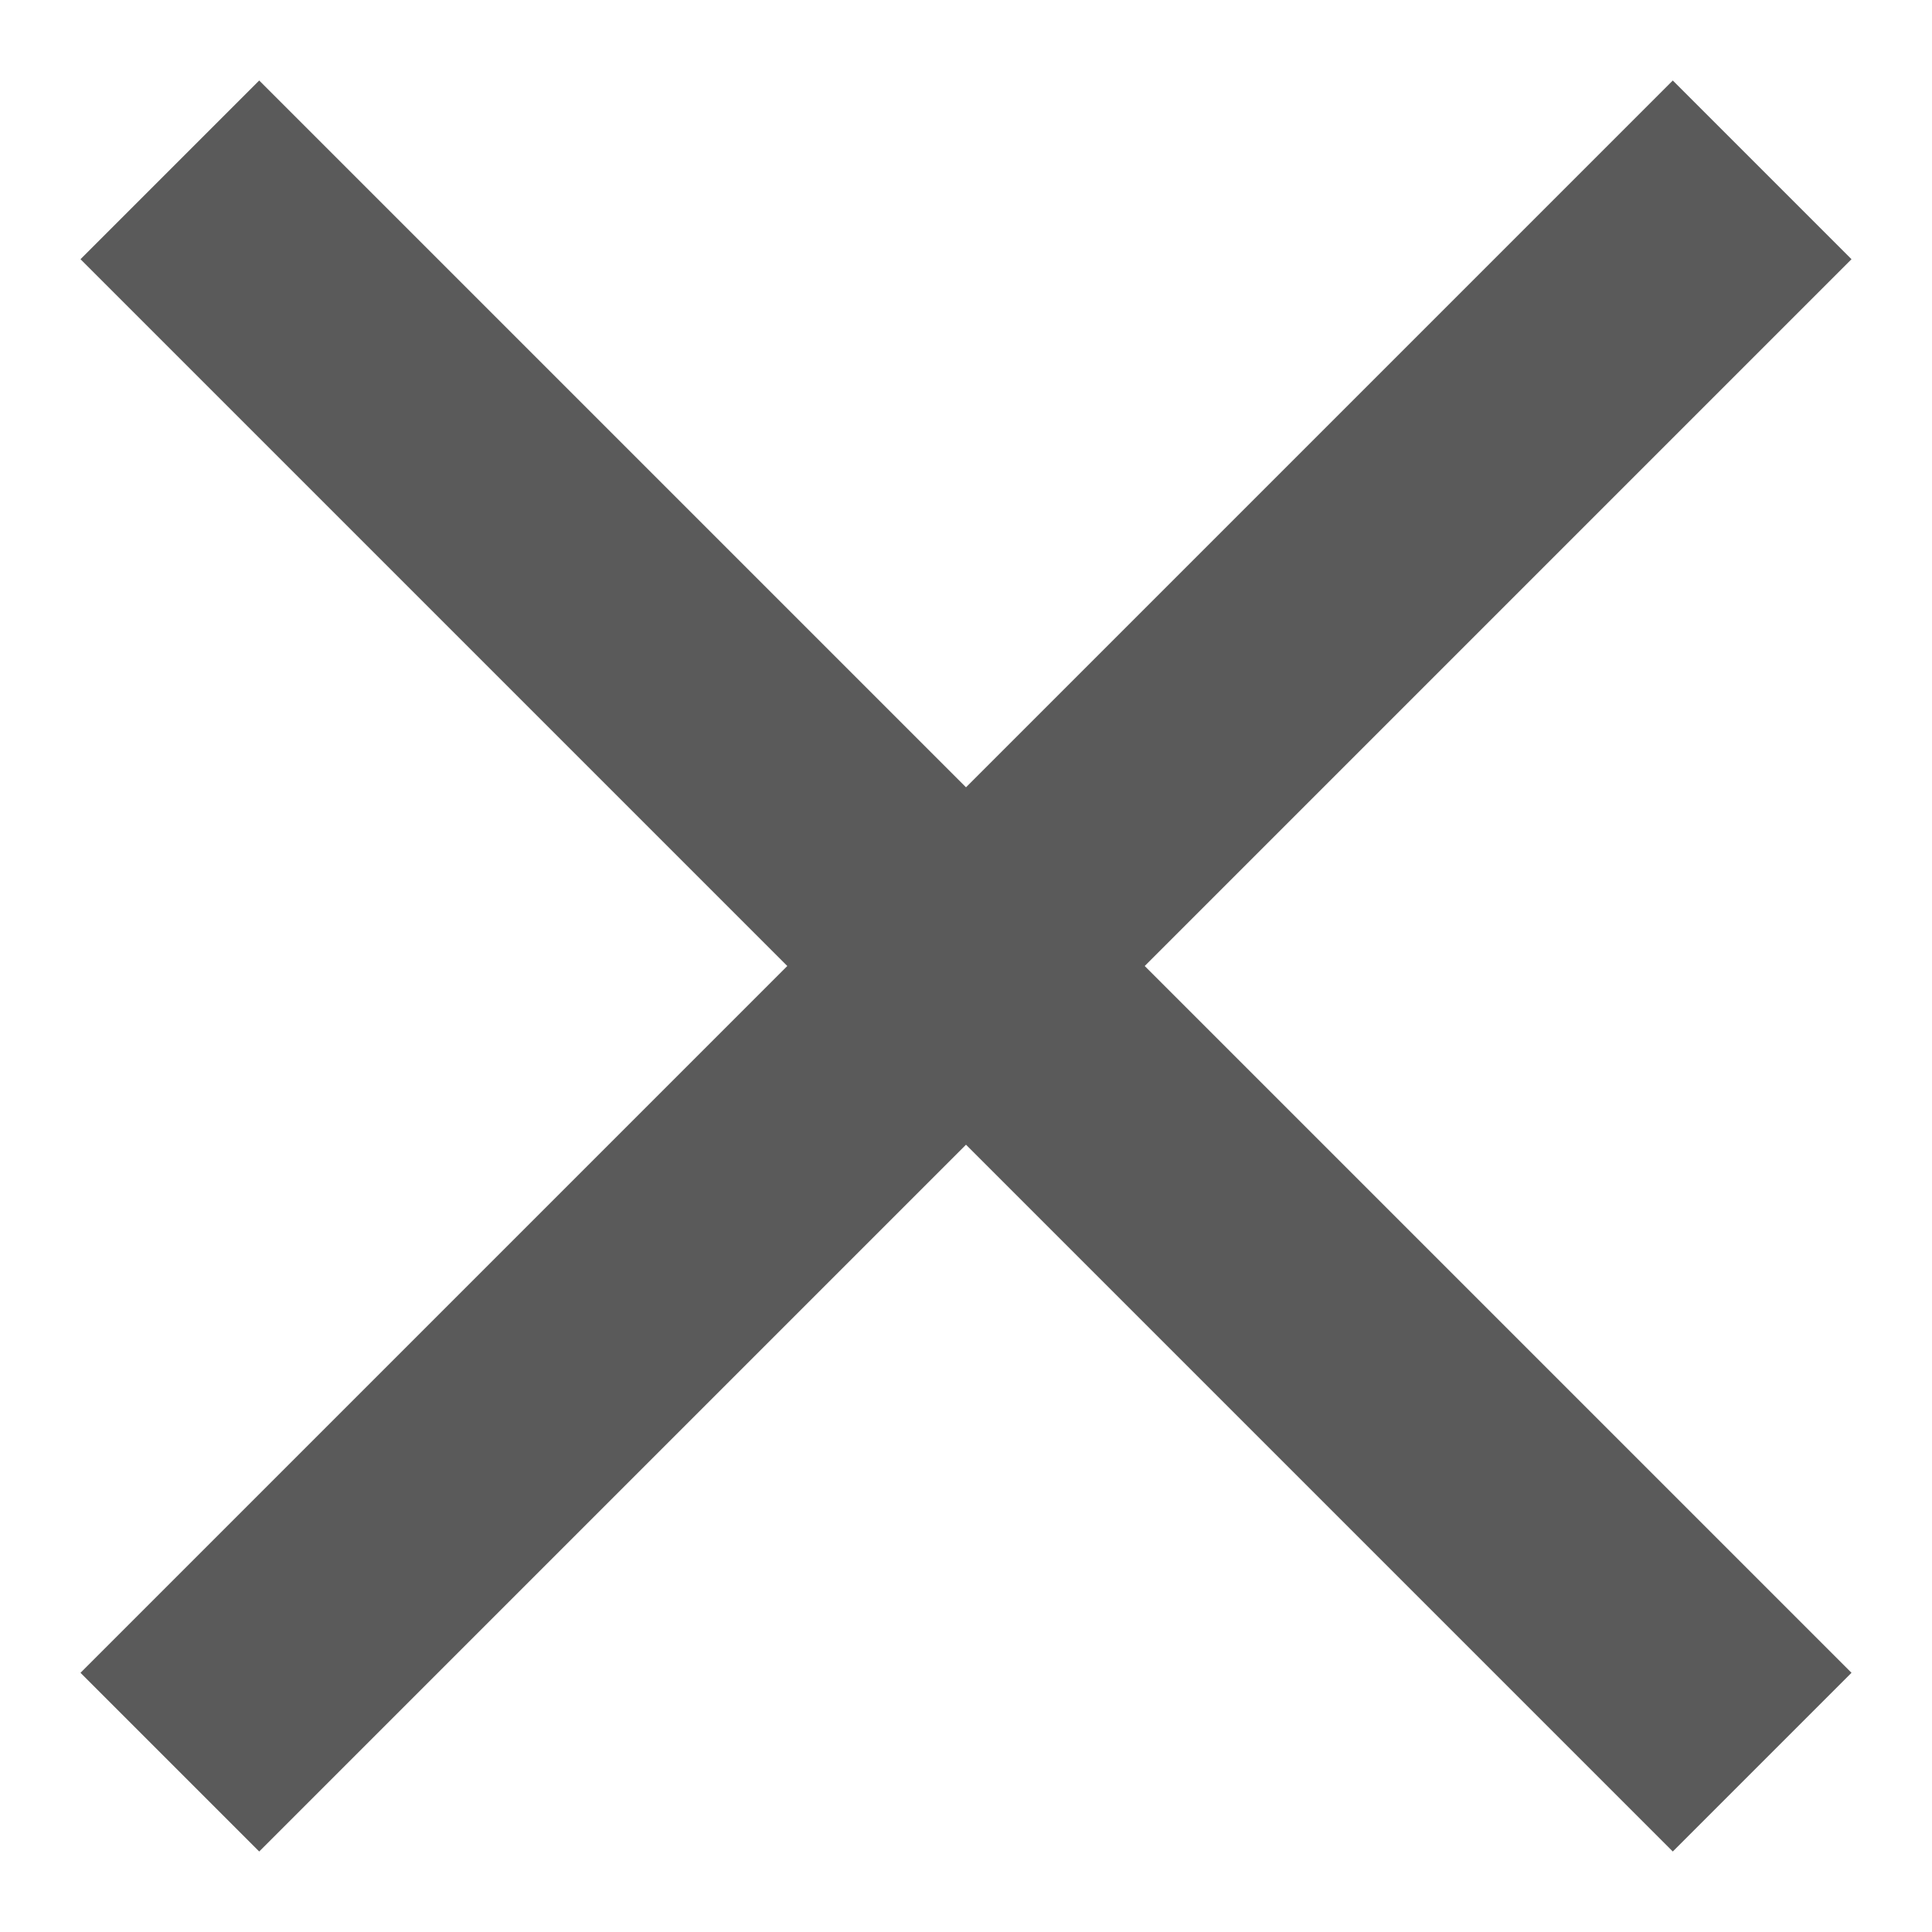
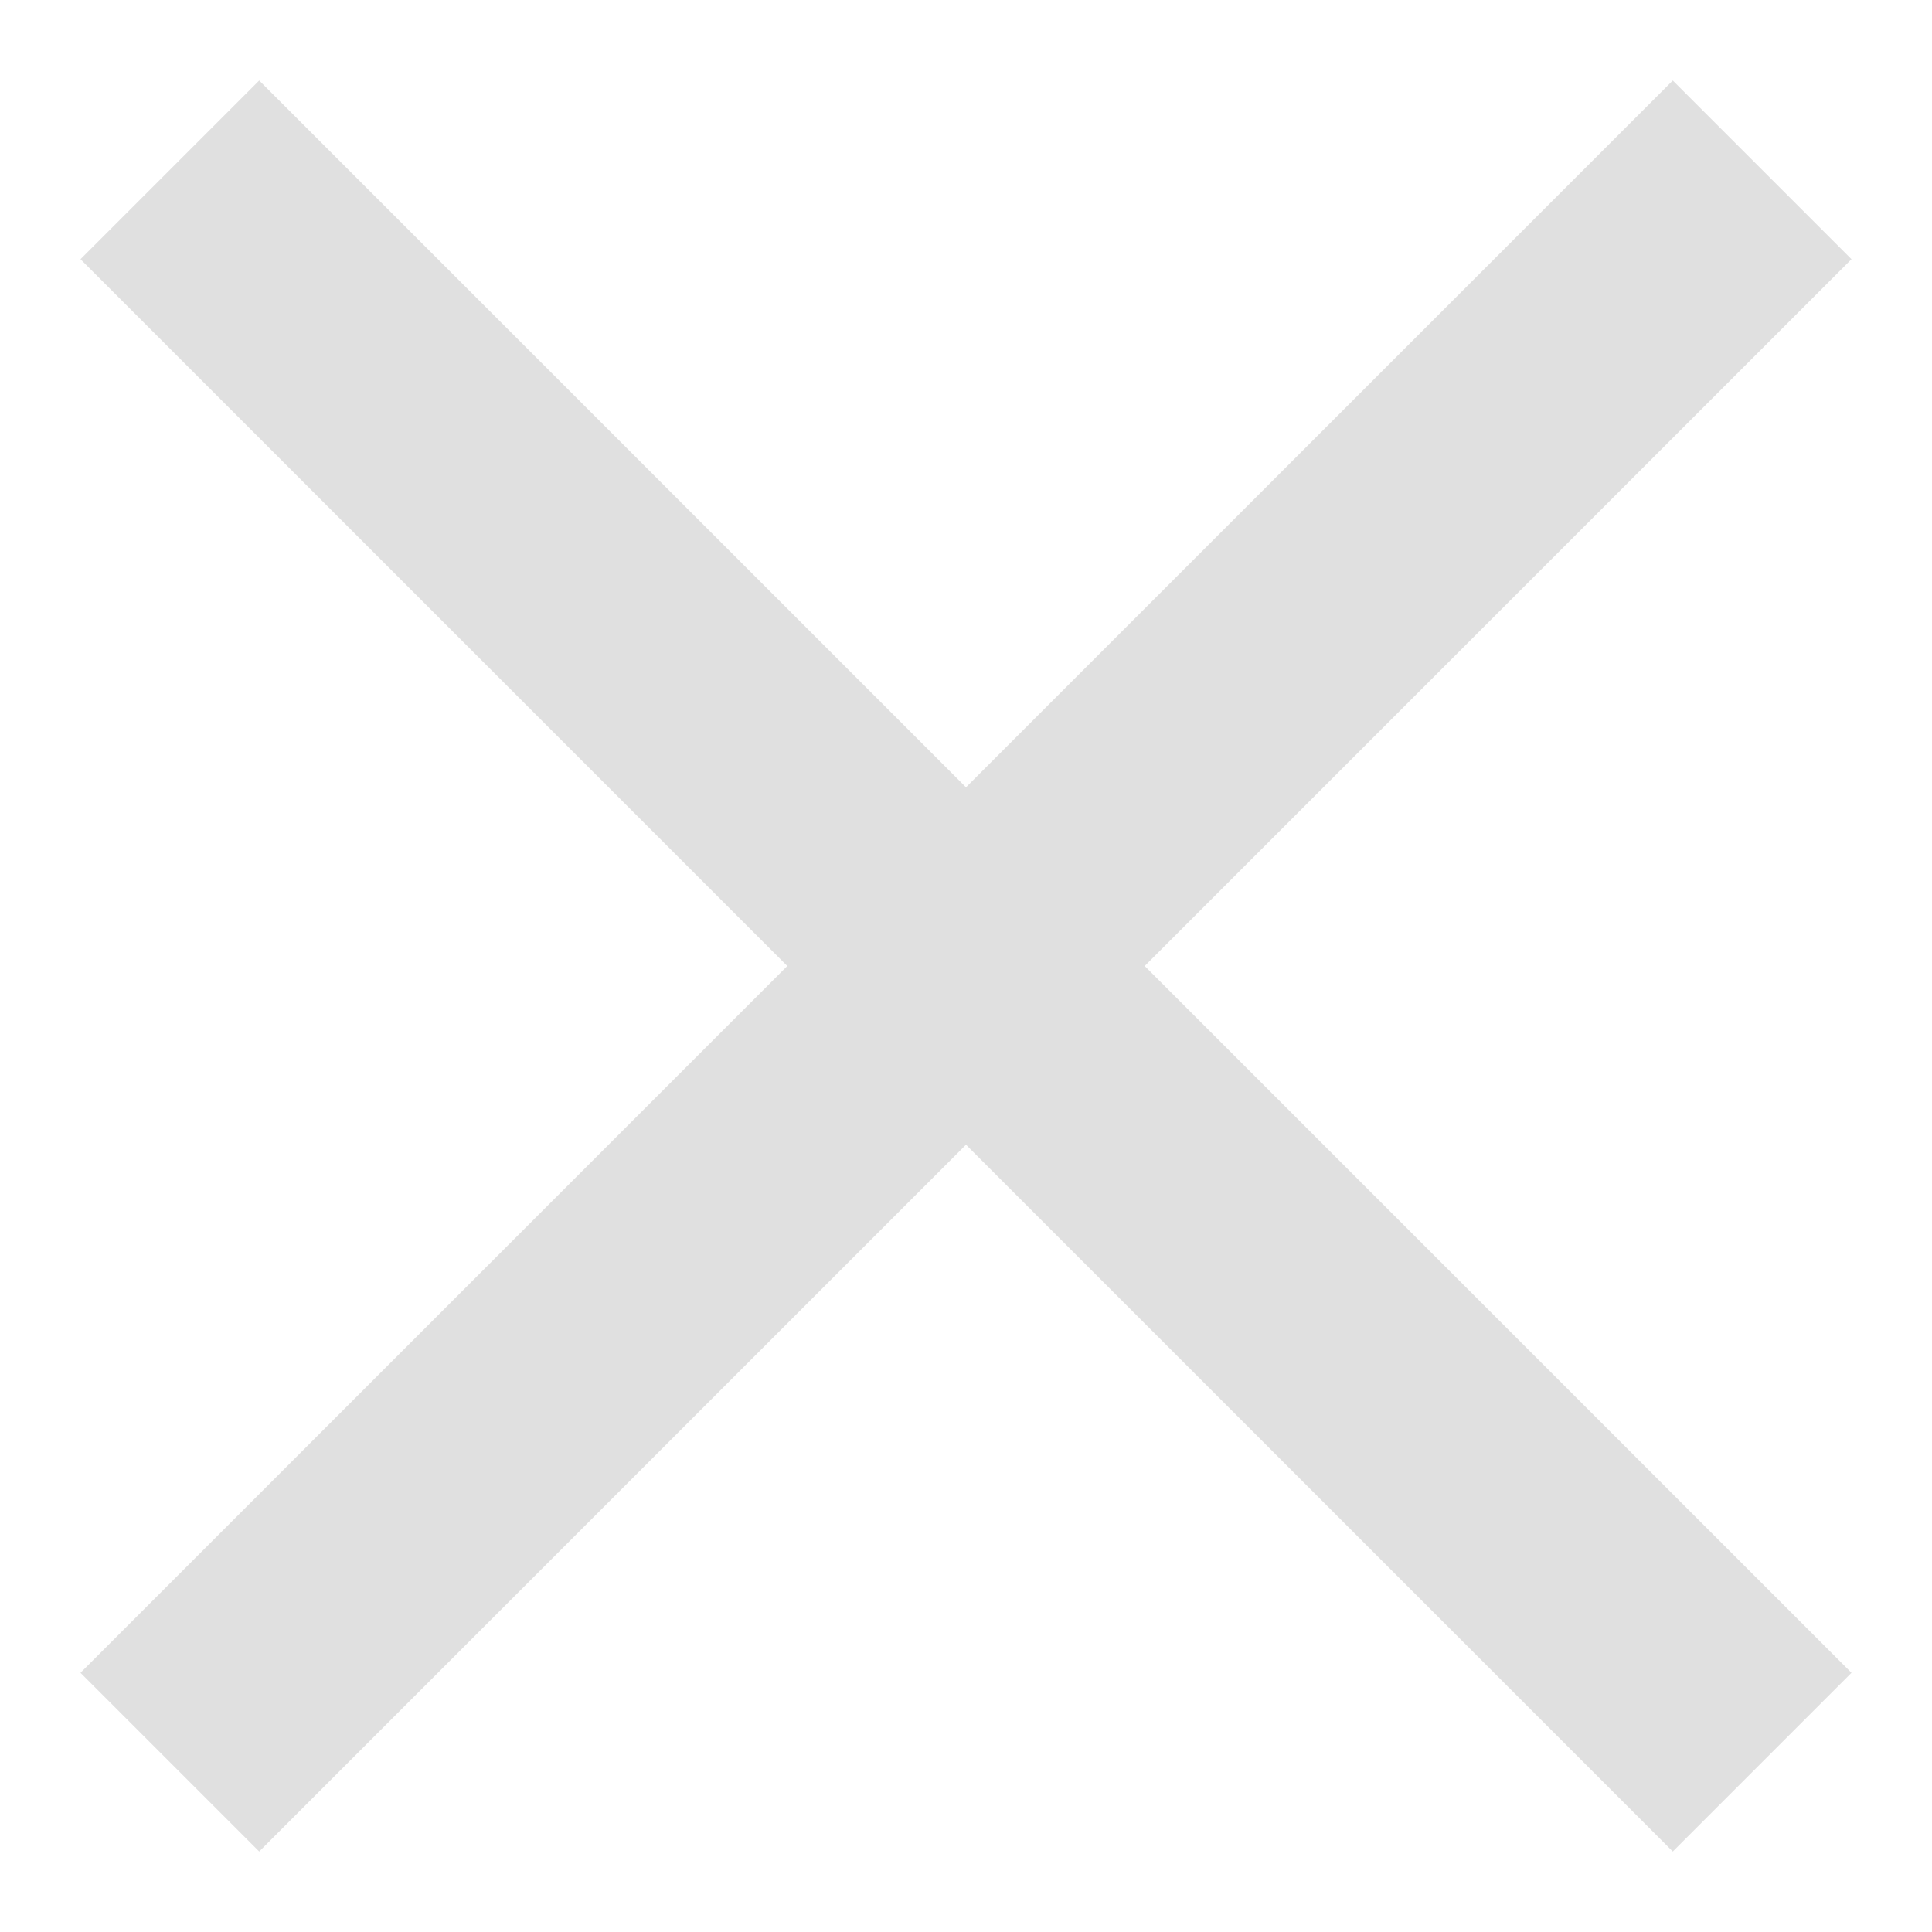
<svg xmlns="http://www.w3.org/2000/svg" width=" 24" height=" 24" fill-rule="evenodd" class="vector-svg">
-   <path fill="#5a5a5a" stroke="gray" stroke-width="0px" stroke-linecap="round" shape-rendering="geometricPrecision" d="M 23 3.22 L 20.78 1 L 12 9.78 L 3.22 1 L 1 3.22 L 9.78 12 L 1 20.78 L 3.22 23 L 12 14.22 L 20.78 23 L 23 20.78 L 14.22 12 L 23 3.22 Z" />
+   <path fill="#e0e0e0" stroke="gray" stroke-width="0px" stroke-linecap="round" shape-rendering="geometricPrecision" d="M 23 3.22 L 20.78 1 L 12 9.78 L 3.22 1 L 1 3.22 L 9.78 12 L 1 20.78 L 3.22 23 L 12 14.22 L 20.78 23 L 23 20.78 L 14.22 12 L 23 3.22 Z" />
</svg>
